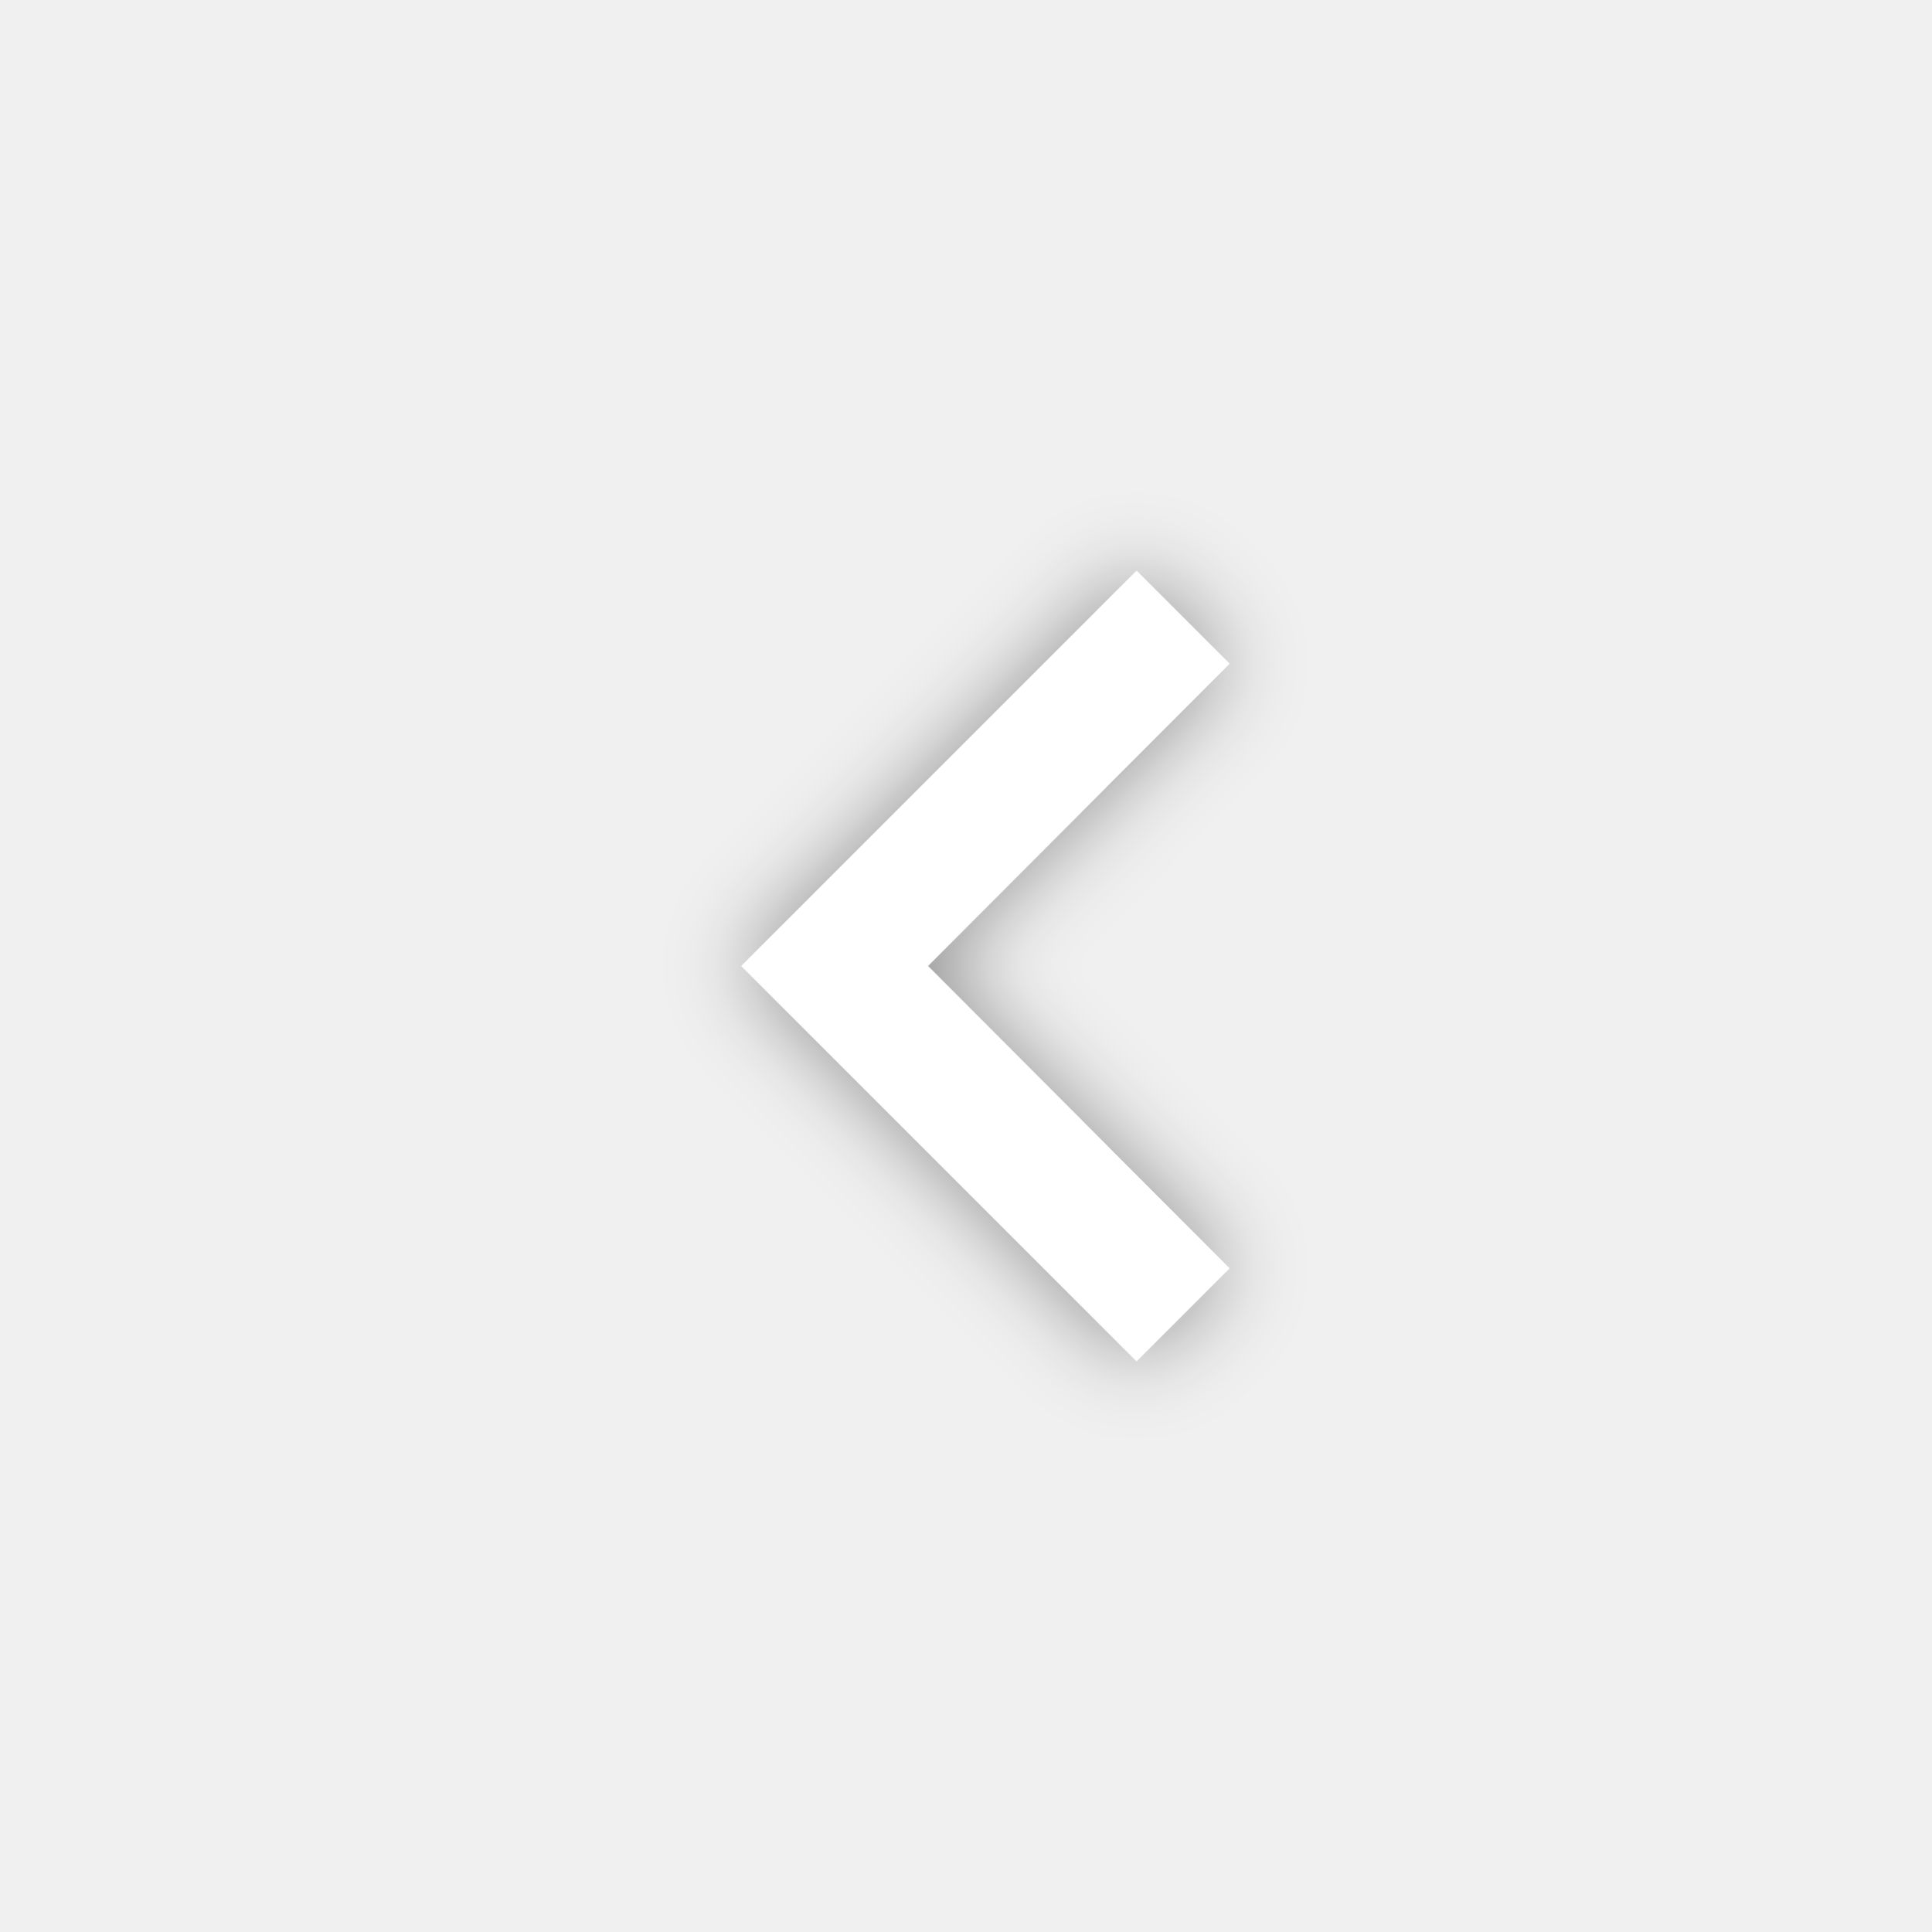
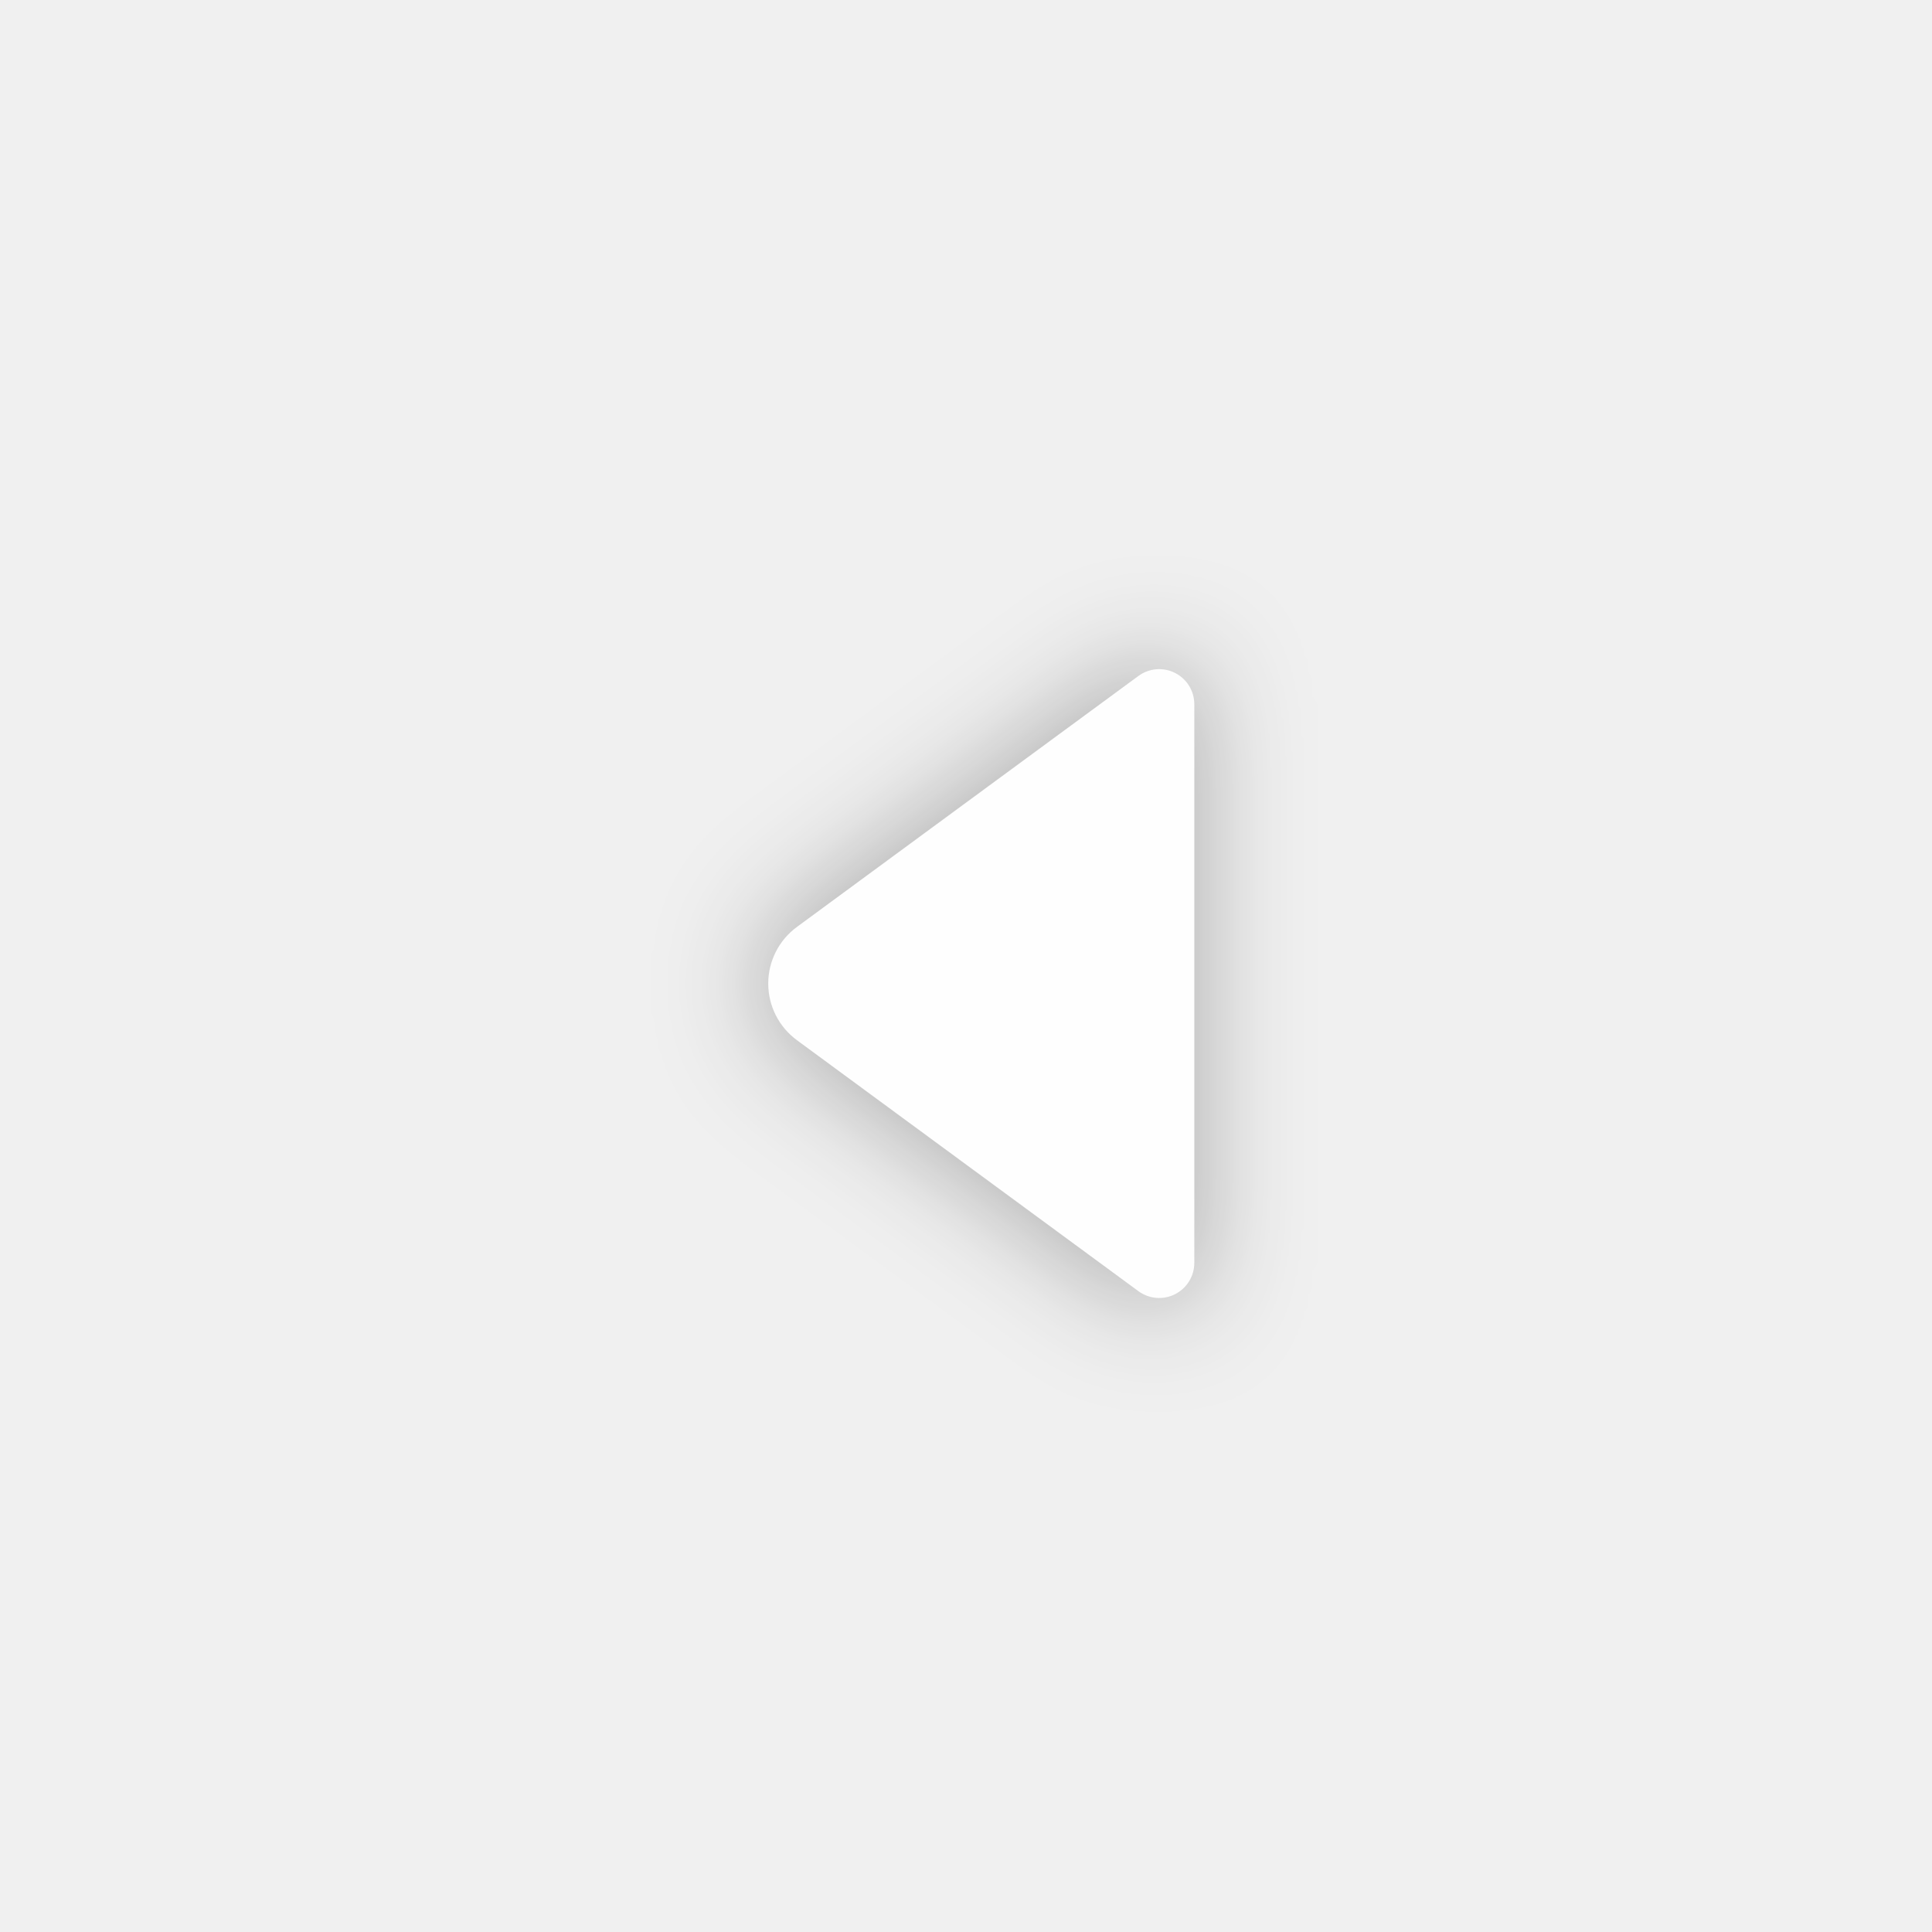
- <svg xmlns="http://www.w3.org/2000/svg" width="44" height="44" viewBox="0 0 44 44">
+ <svg xmlns="http://www.w3.org/2000/svg" xmlns:xlink="http://www.w3.org/1999/xlink" width="55" height="55" viewBox="0 0 55 55">
  <defs>
-     <filter id="a" width="150%" height="133.3%" x="-25%" y="-16.7%" filterUnits="objectBoundingBox">
-       <feOffset in="SourceAlpha" result="shadowOffsetOuter1" />
-       <feGaussianBlur in="shadowOffsetOuter1" result="shadowBlurOuter1" stdDeviation="1" />
-       <feColorMatrix in="shadowBlurOuter1" result="shadowMatrixOuter1" values="0 0 0 0 0 0 0 0 0 0 0 0 0 0 0 0 0 0 0.4 0" />
-       <feMerge>
-         <feMergeNode in="shadowMatrixOuter1" />
-         <feMergeNode in="SourceGraphic" />
-       </feMerge>
+     <path id="b" d="M29.612 22.686l7.145 9.722A1 1 0 0 1 35.95 34H20.049a1 1 0 0 1-.806-1.592l7.145-9.722a2 2 0 0 1 3.224 0z" />
+     <filter id="a" width="166.7%" height="200%" x="-33.3%" y="-50%" filterUnits="objectBoundingBox">
+       <feMorphology in="SourceAlpha" operator="dilate" radius=".5" result="shadowSpreadOuter1" />
+       <feOffset in="shadowSpreadOuter1" result="shadowOffsetOuter1" />
+       <feGaussianBlur in="shadowOffsetOuter1" result="shadowBlurOuter1" stdDeviation="1.5" />
+       <feColorMatrix in="shadowBlurOuter1" values="0 0 0 0 0 0 0 0 0 0 0 0 0 0 0 0 0 0 0.3 0" />
    </filter>
  </defs>
  <g fill="none" fill-rule="evenodd">
-     <path d="M44 0H0v44h44z" />
-     <path fill="#FFF" d="M6.87 9L0 2.115 2.115 0l9 9-9 9L0 15.885z" filter="url(#a)" transform="matrix(-1 0 0 1 28 13)" />
+     <path d="M0 0h55v55H0z" />
+     <g opacity=".9" transform="rotate(-90 28 28)">
+       <use fill="#000" filter="url(#a)" xlink:href="#b" />
+       <use fill="#FFF" xlink:href="#b" />
+     </g>
  </g>
</svg>
